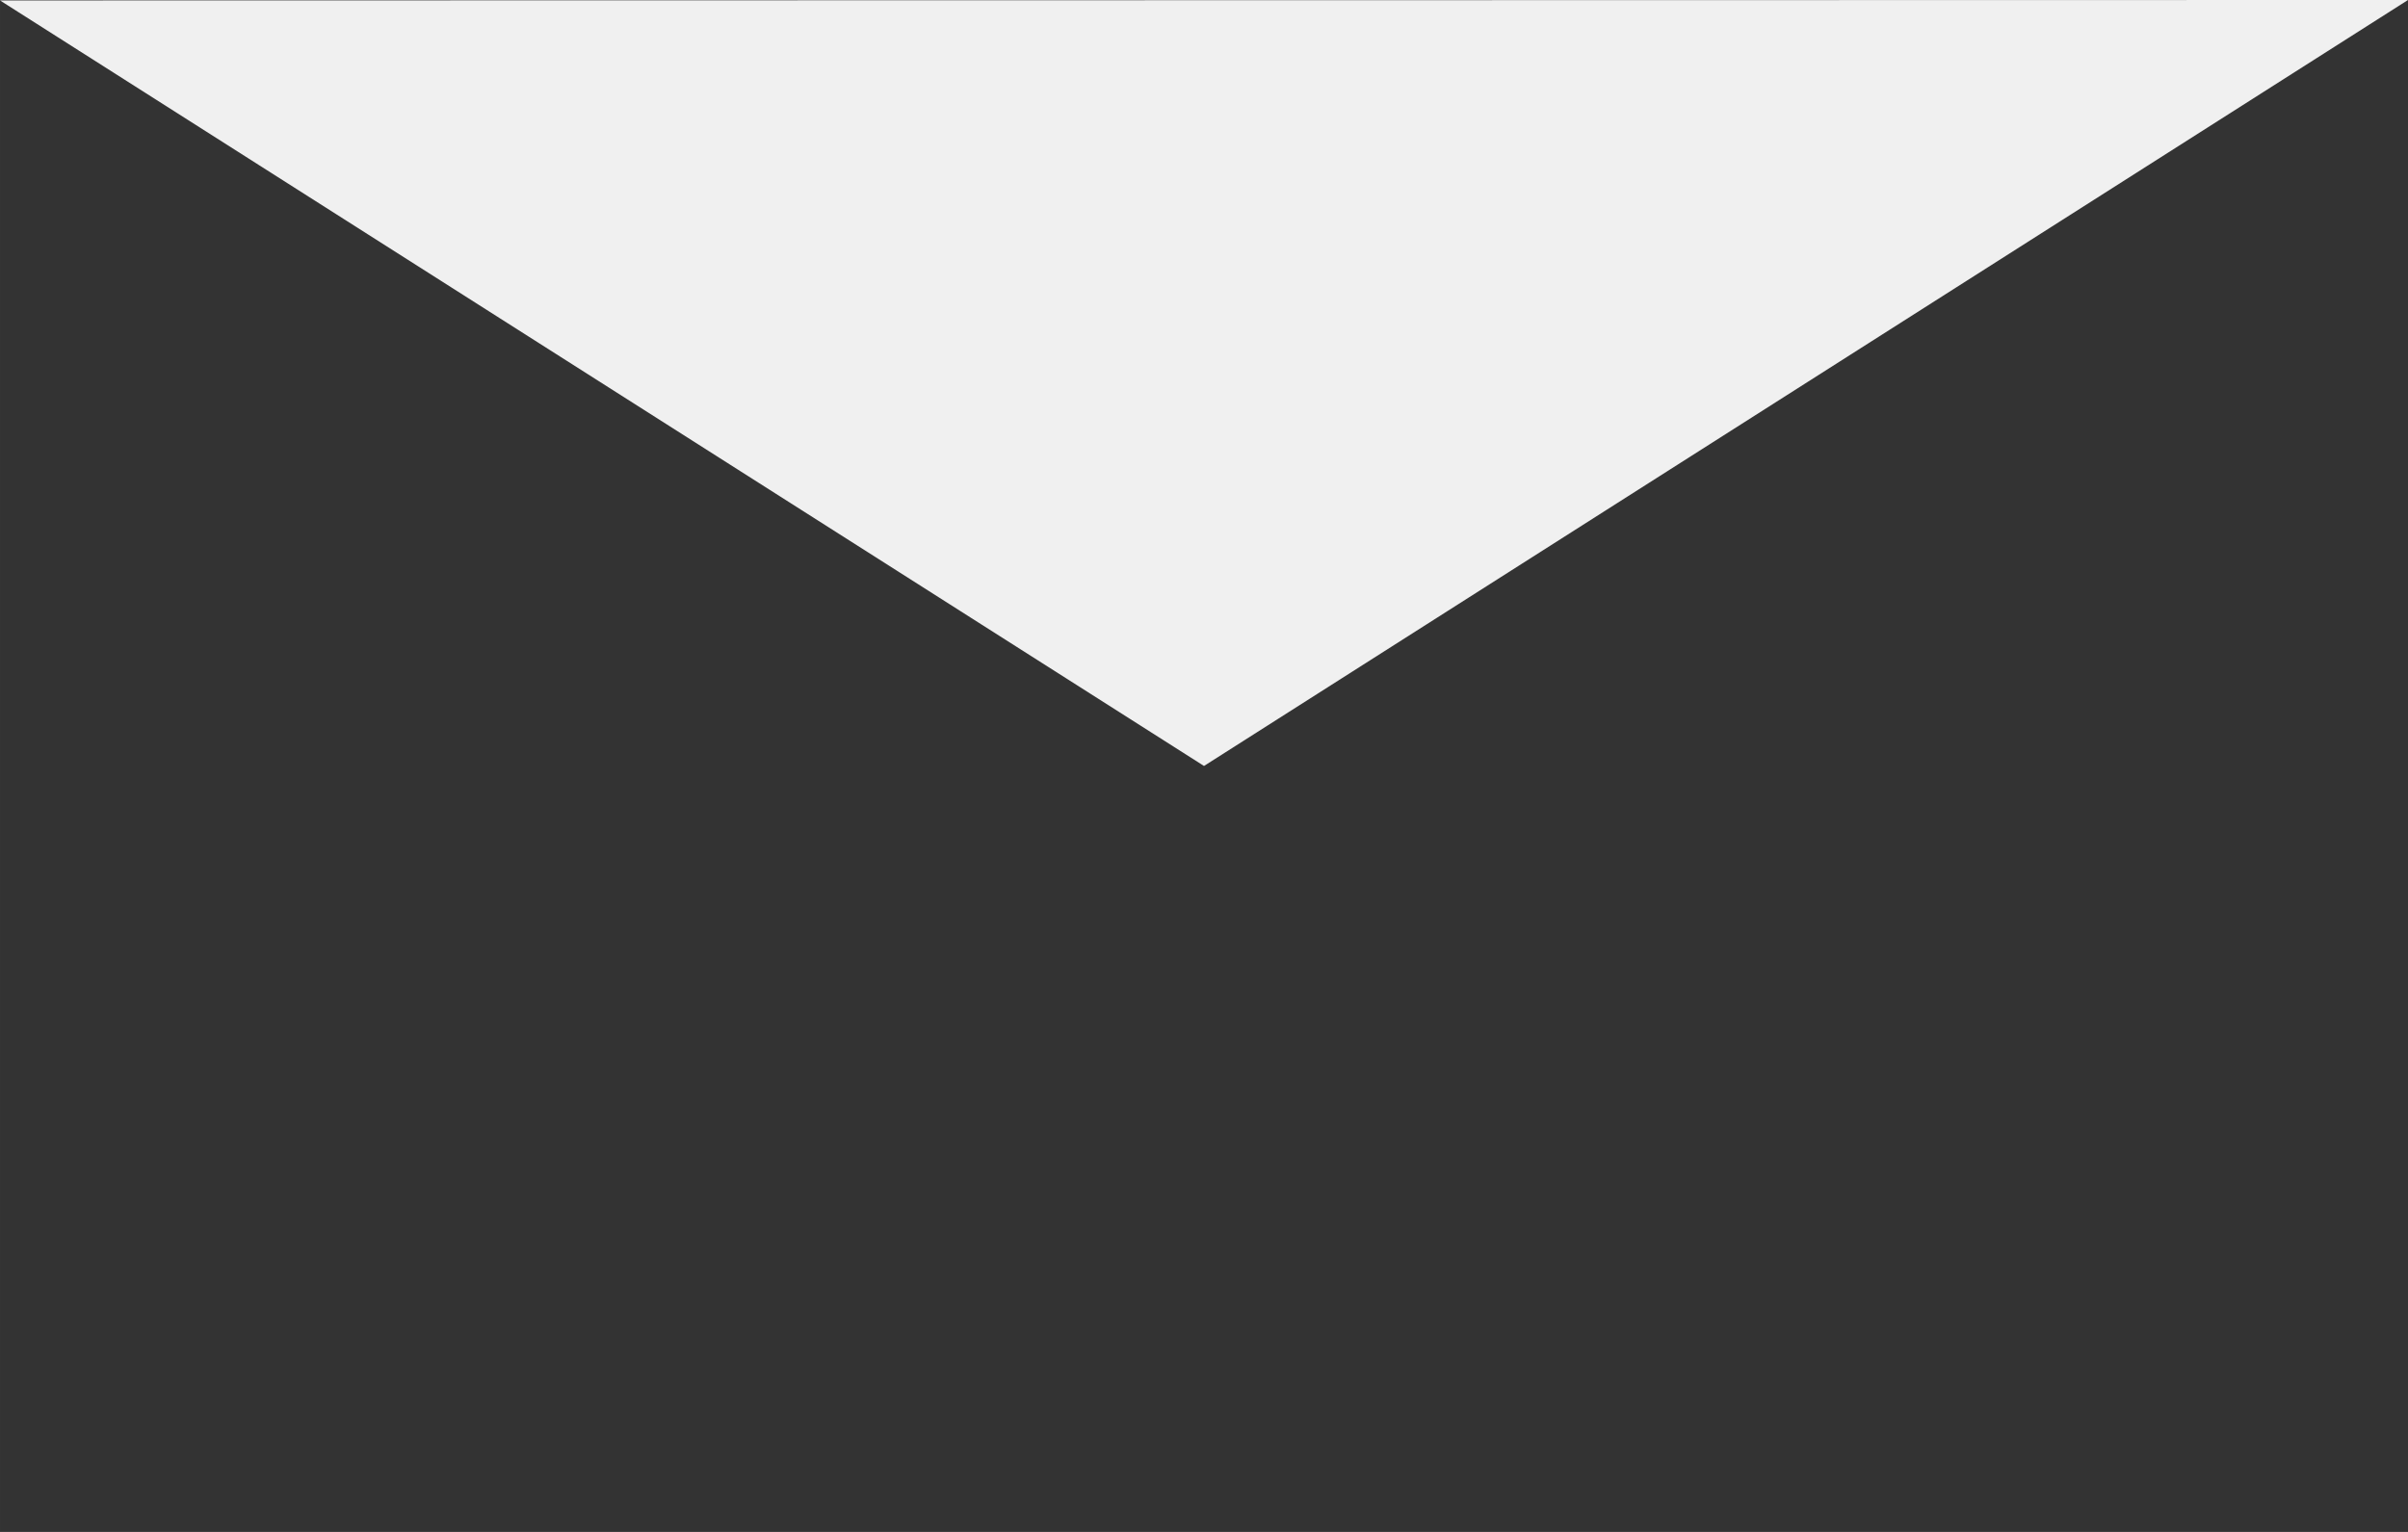
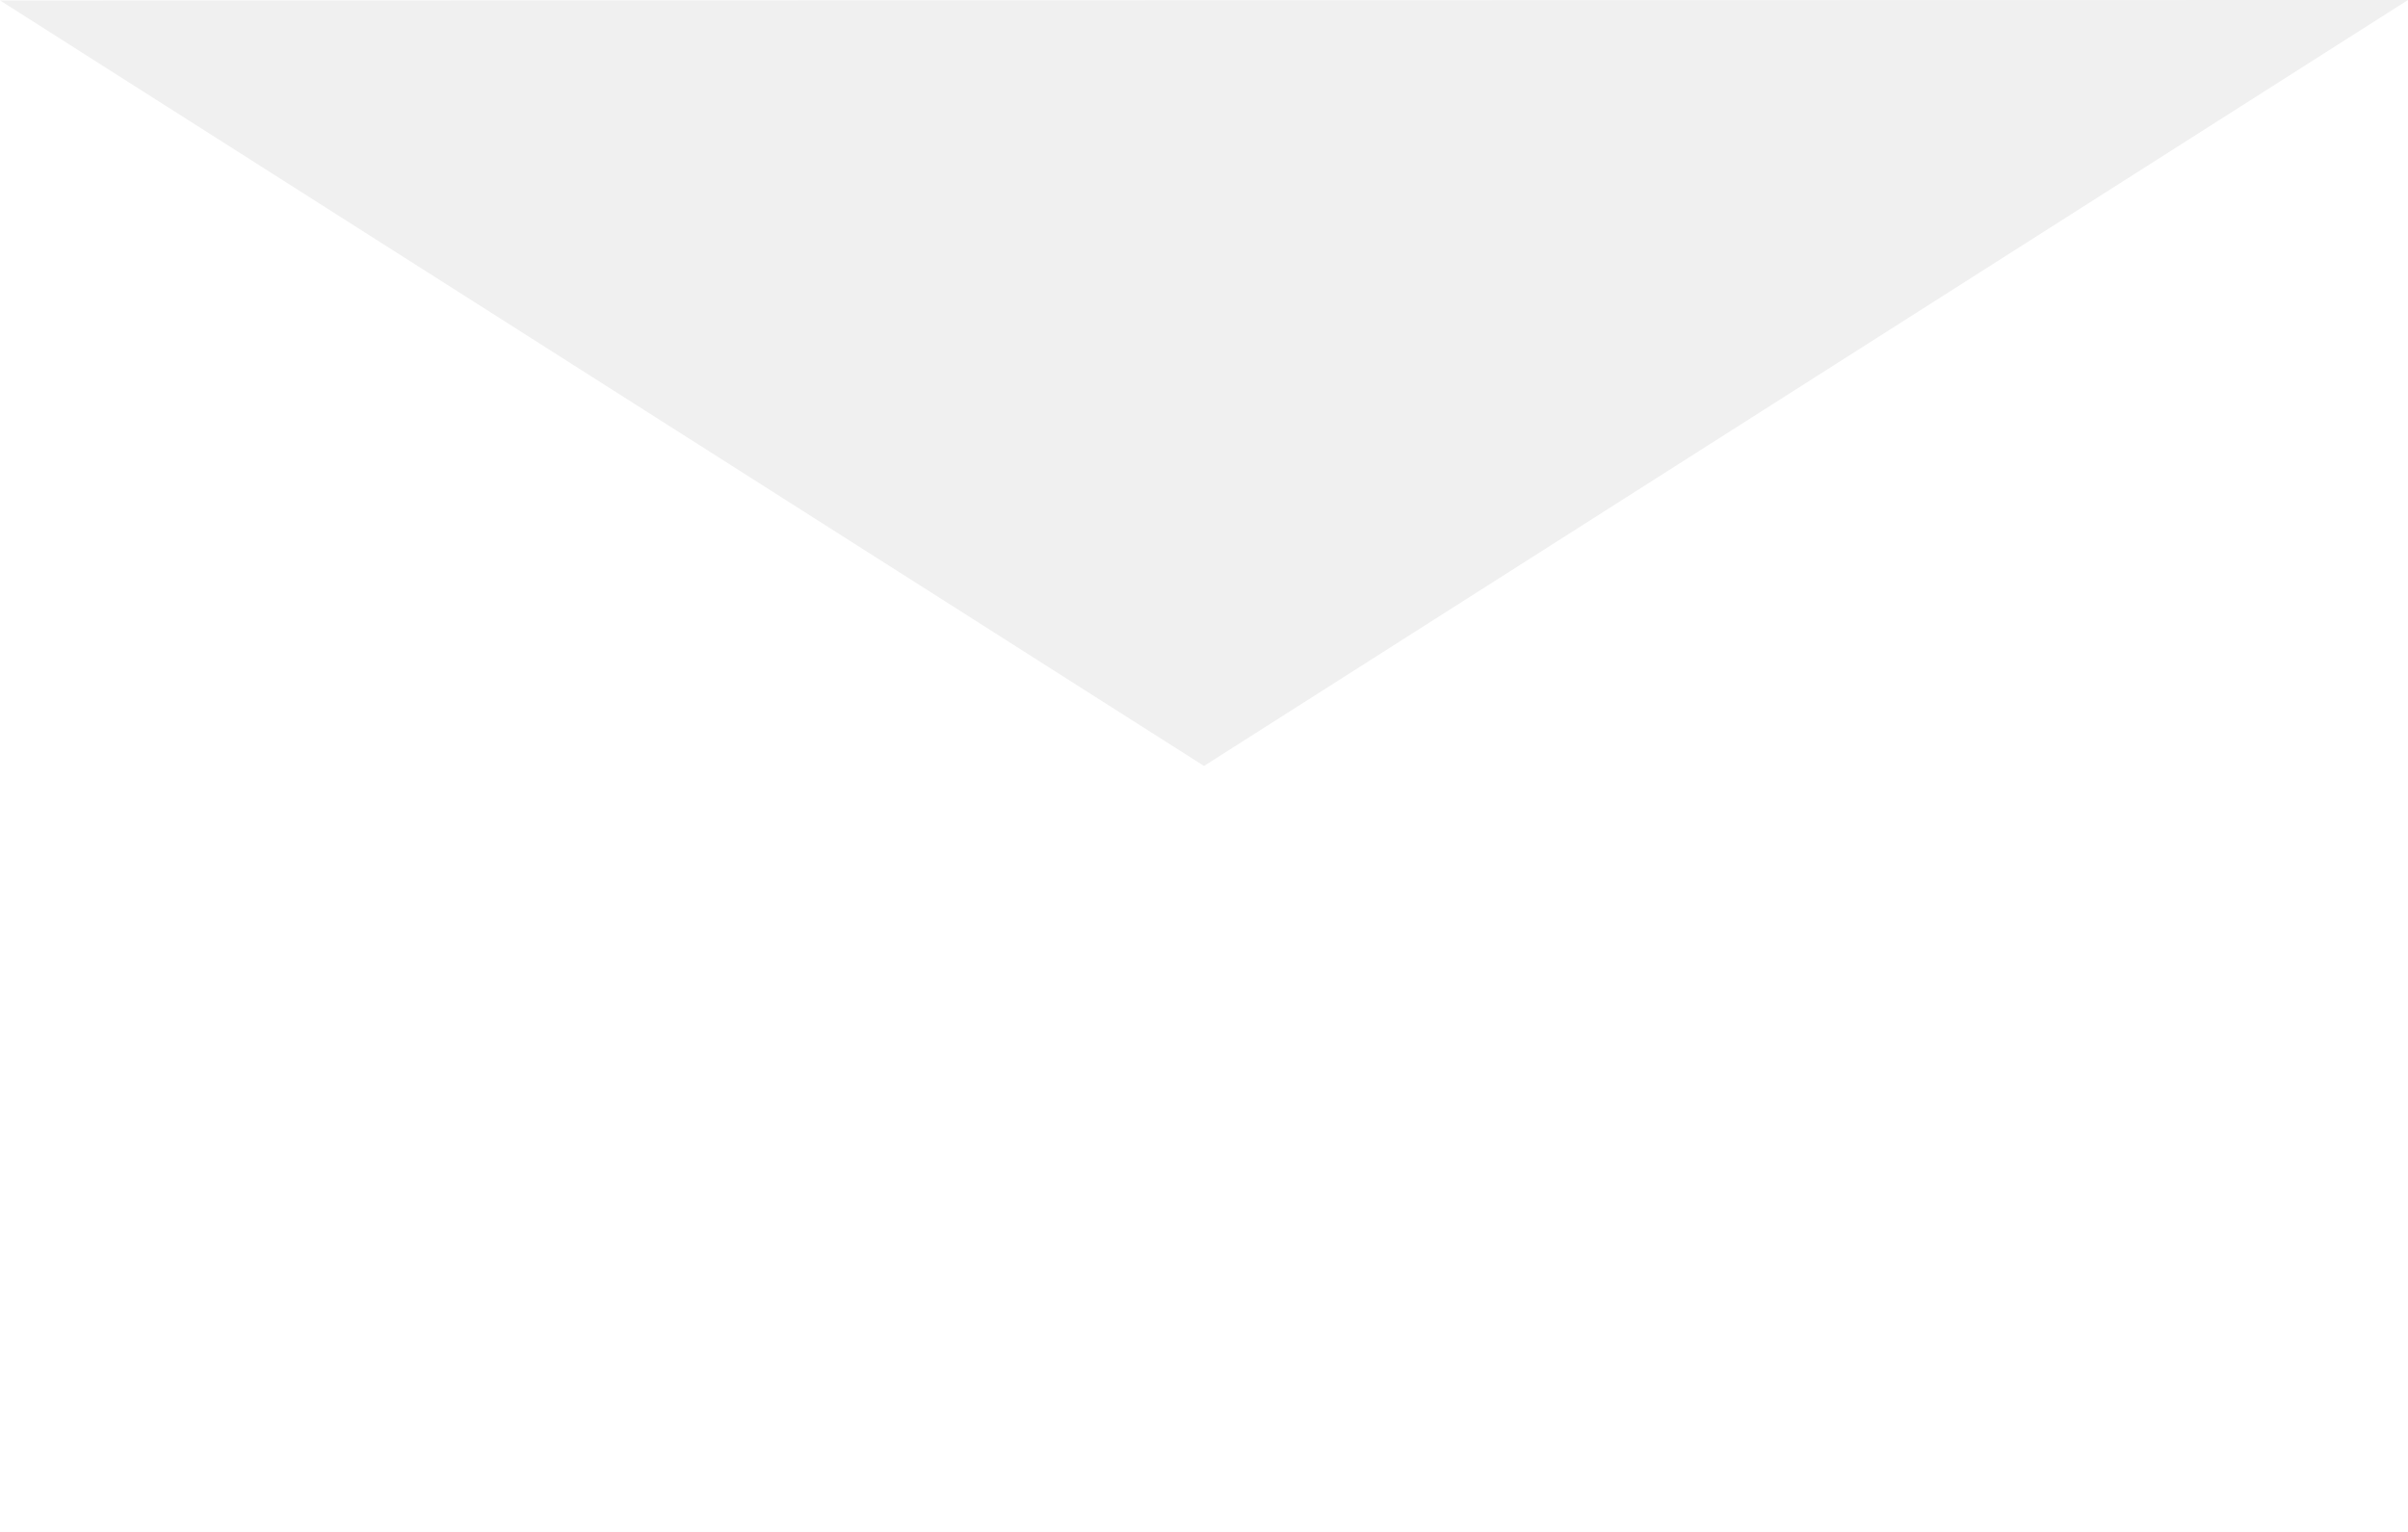
<svg xmlns="http://www.w3.org/2000/svg" viewBox="299.999 318 550.001 350">
  <defs>
    <style>
      .cls-1 {
-         fill: #333;
+         fill: #fff;
      }
    </style>
  </defs>
  <path id="Exclusion_1" data-name="Exclusion 1" class="cls-1" d="M550,350H0V.1H0V0H539.1L0,.1,275,175,550,0V350Z" transform="translate(300 318)" />
</svg>
